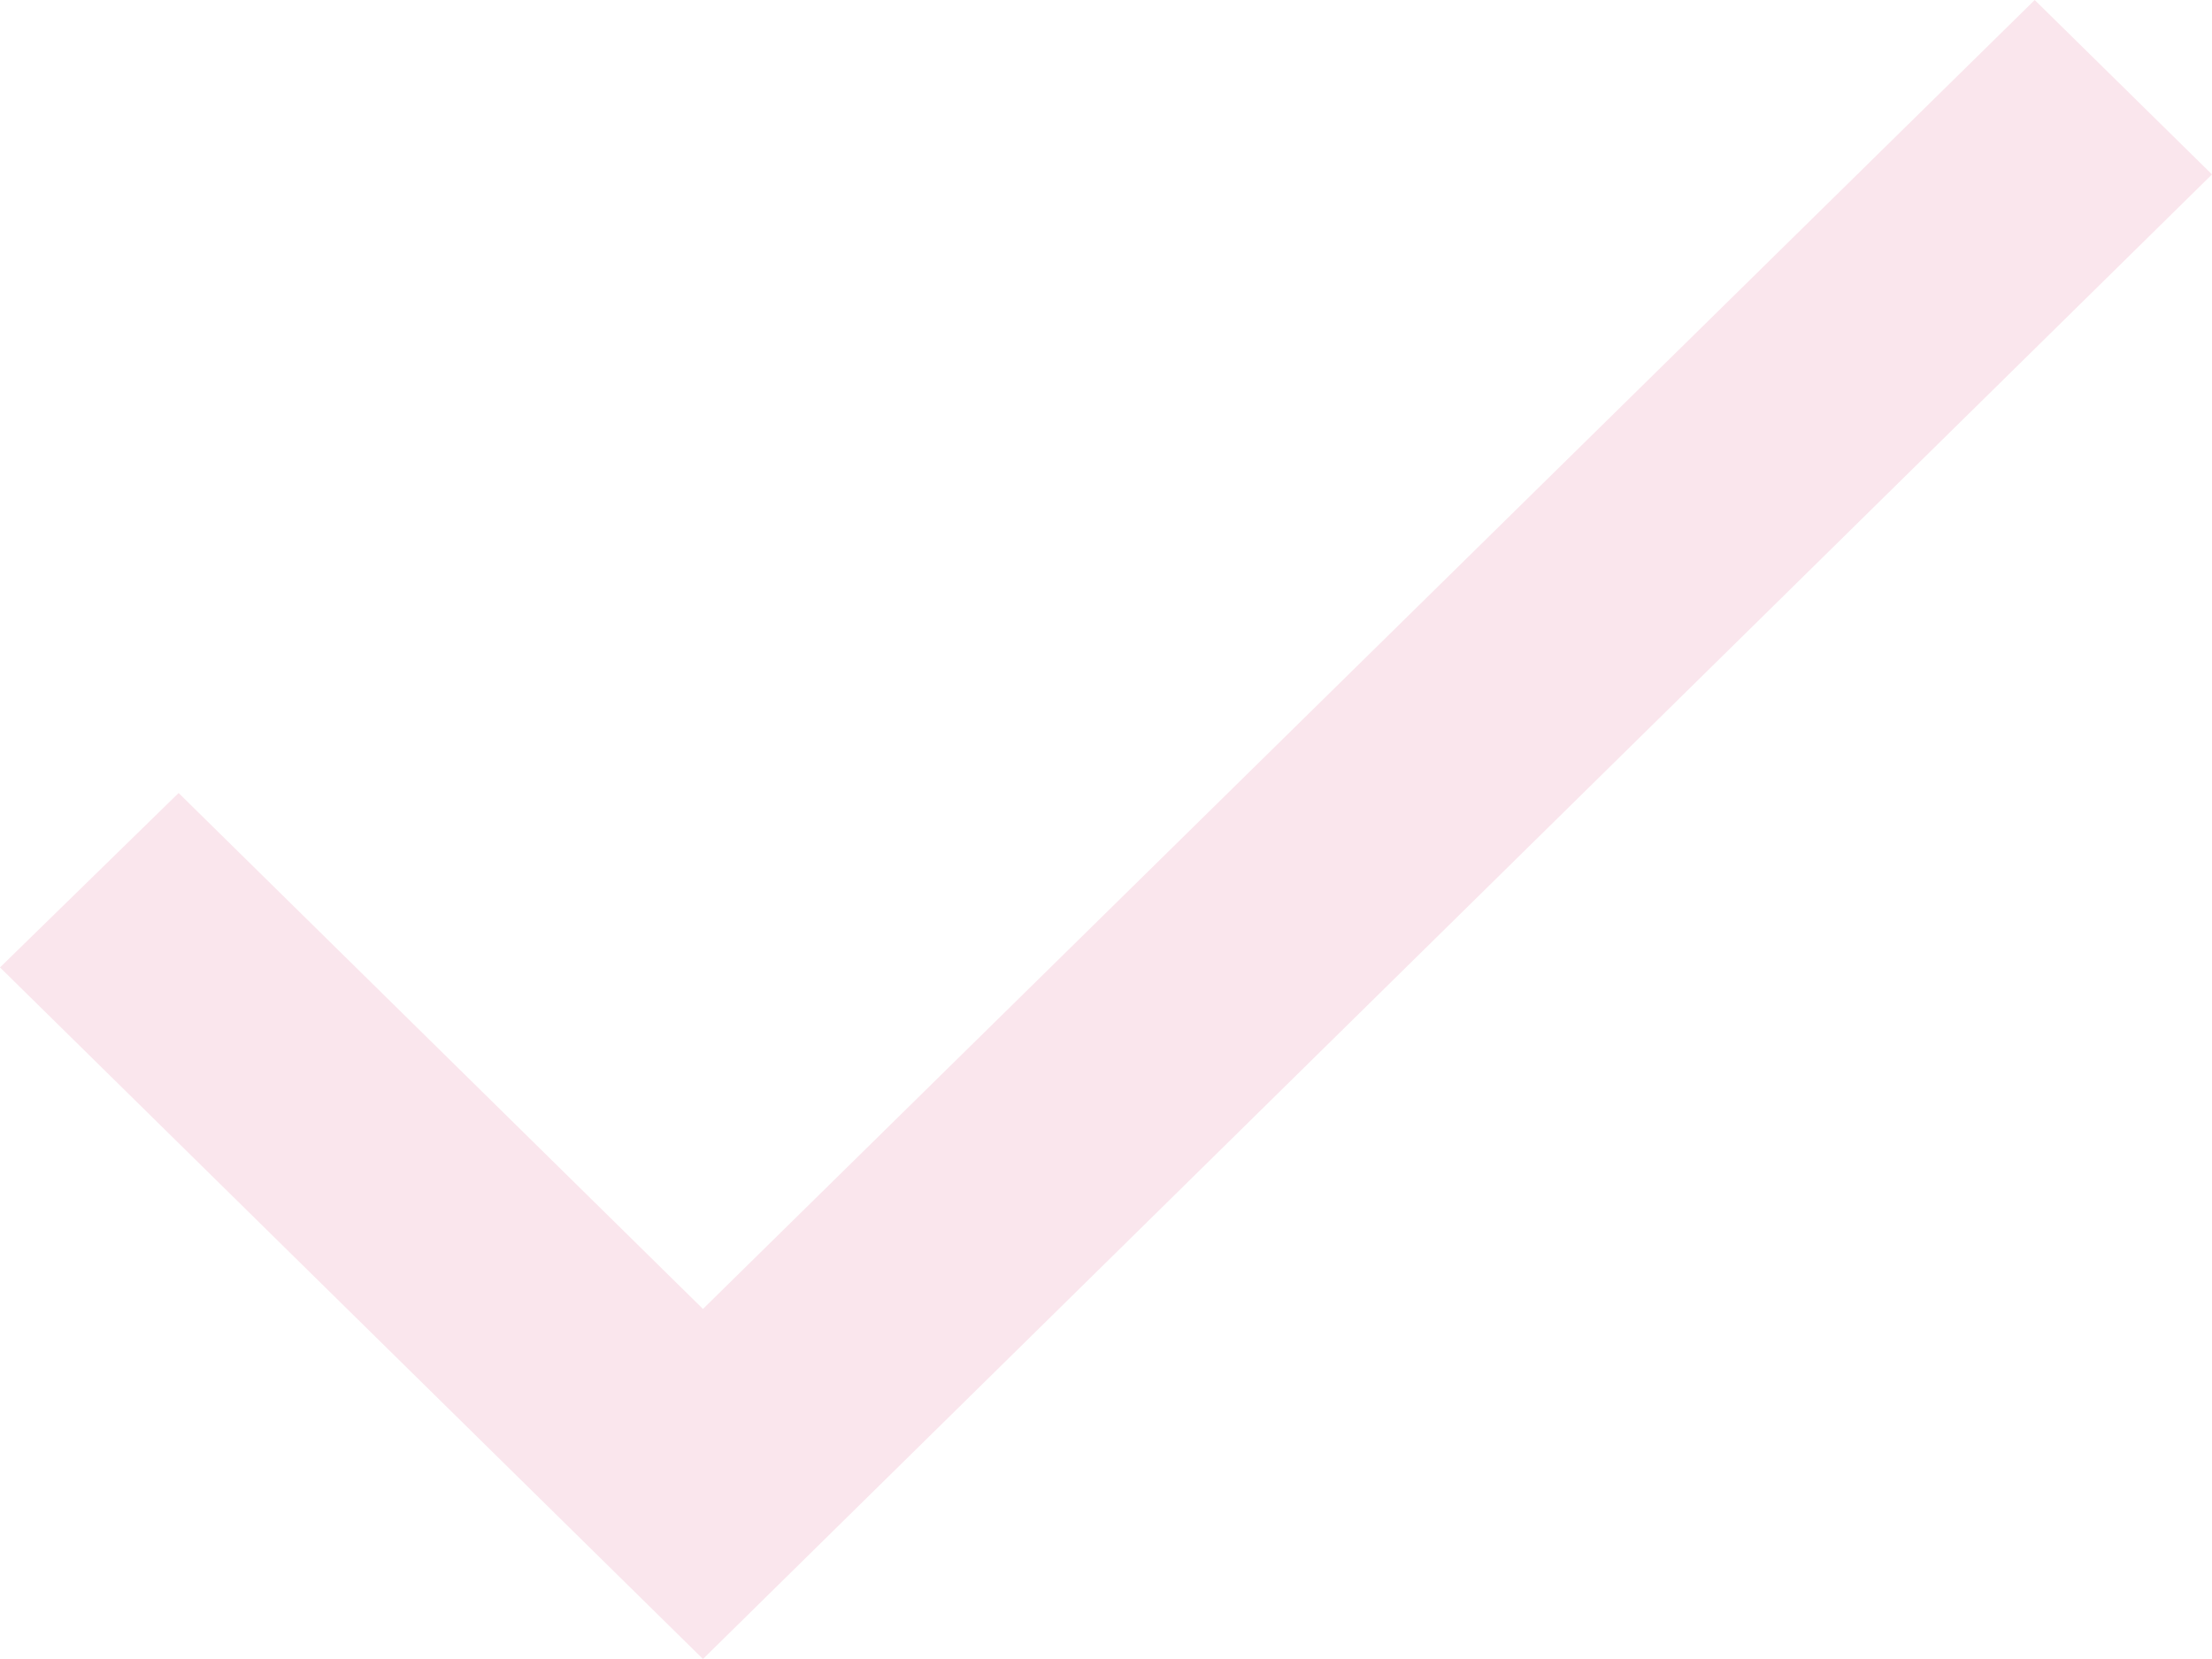
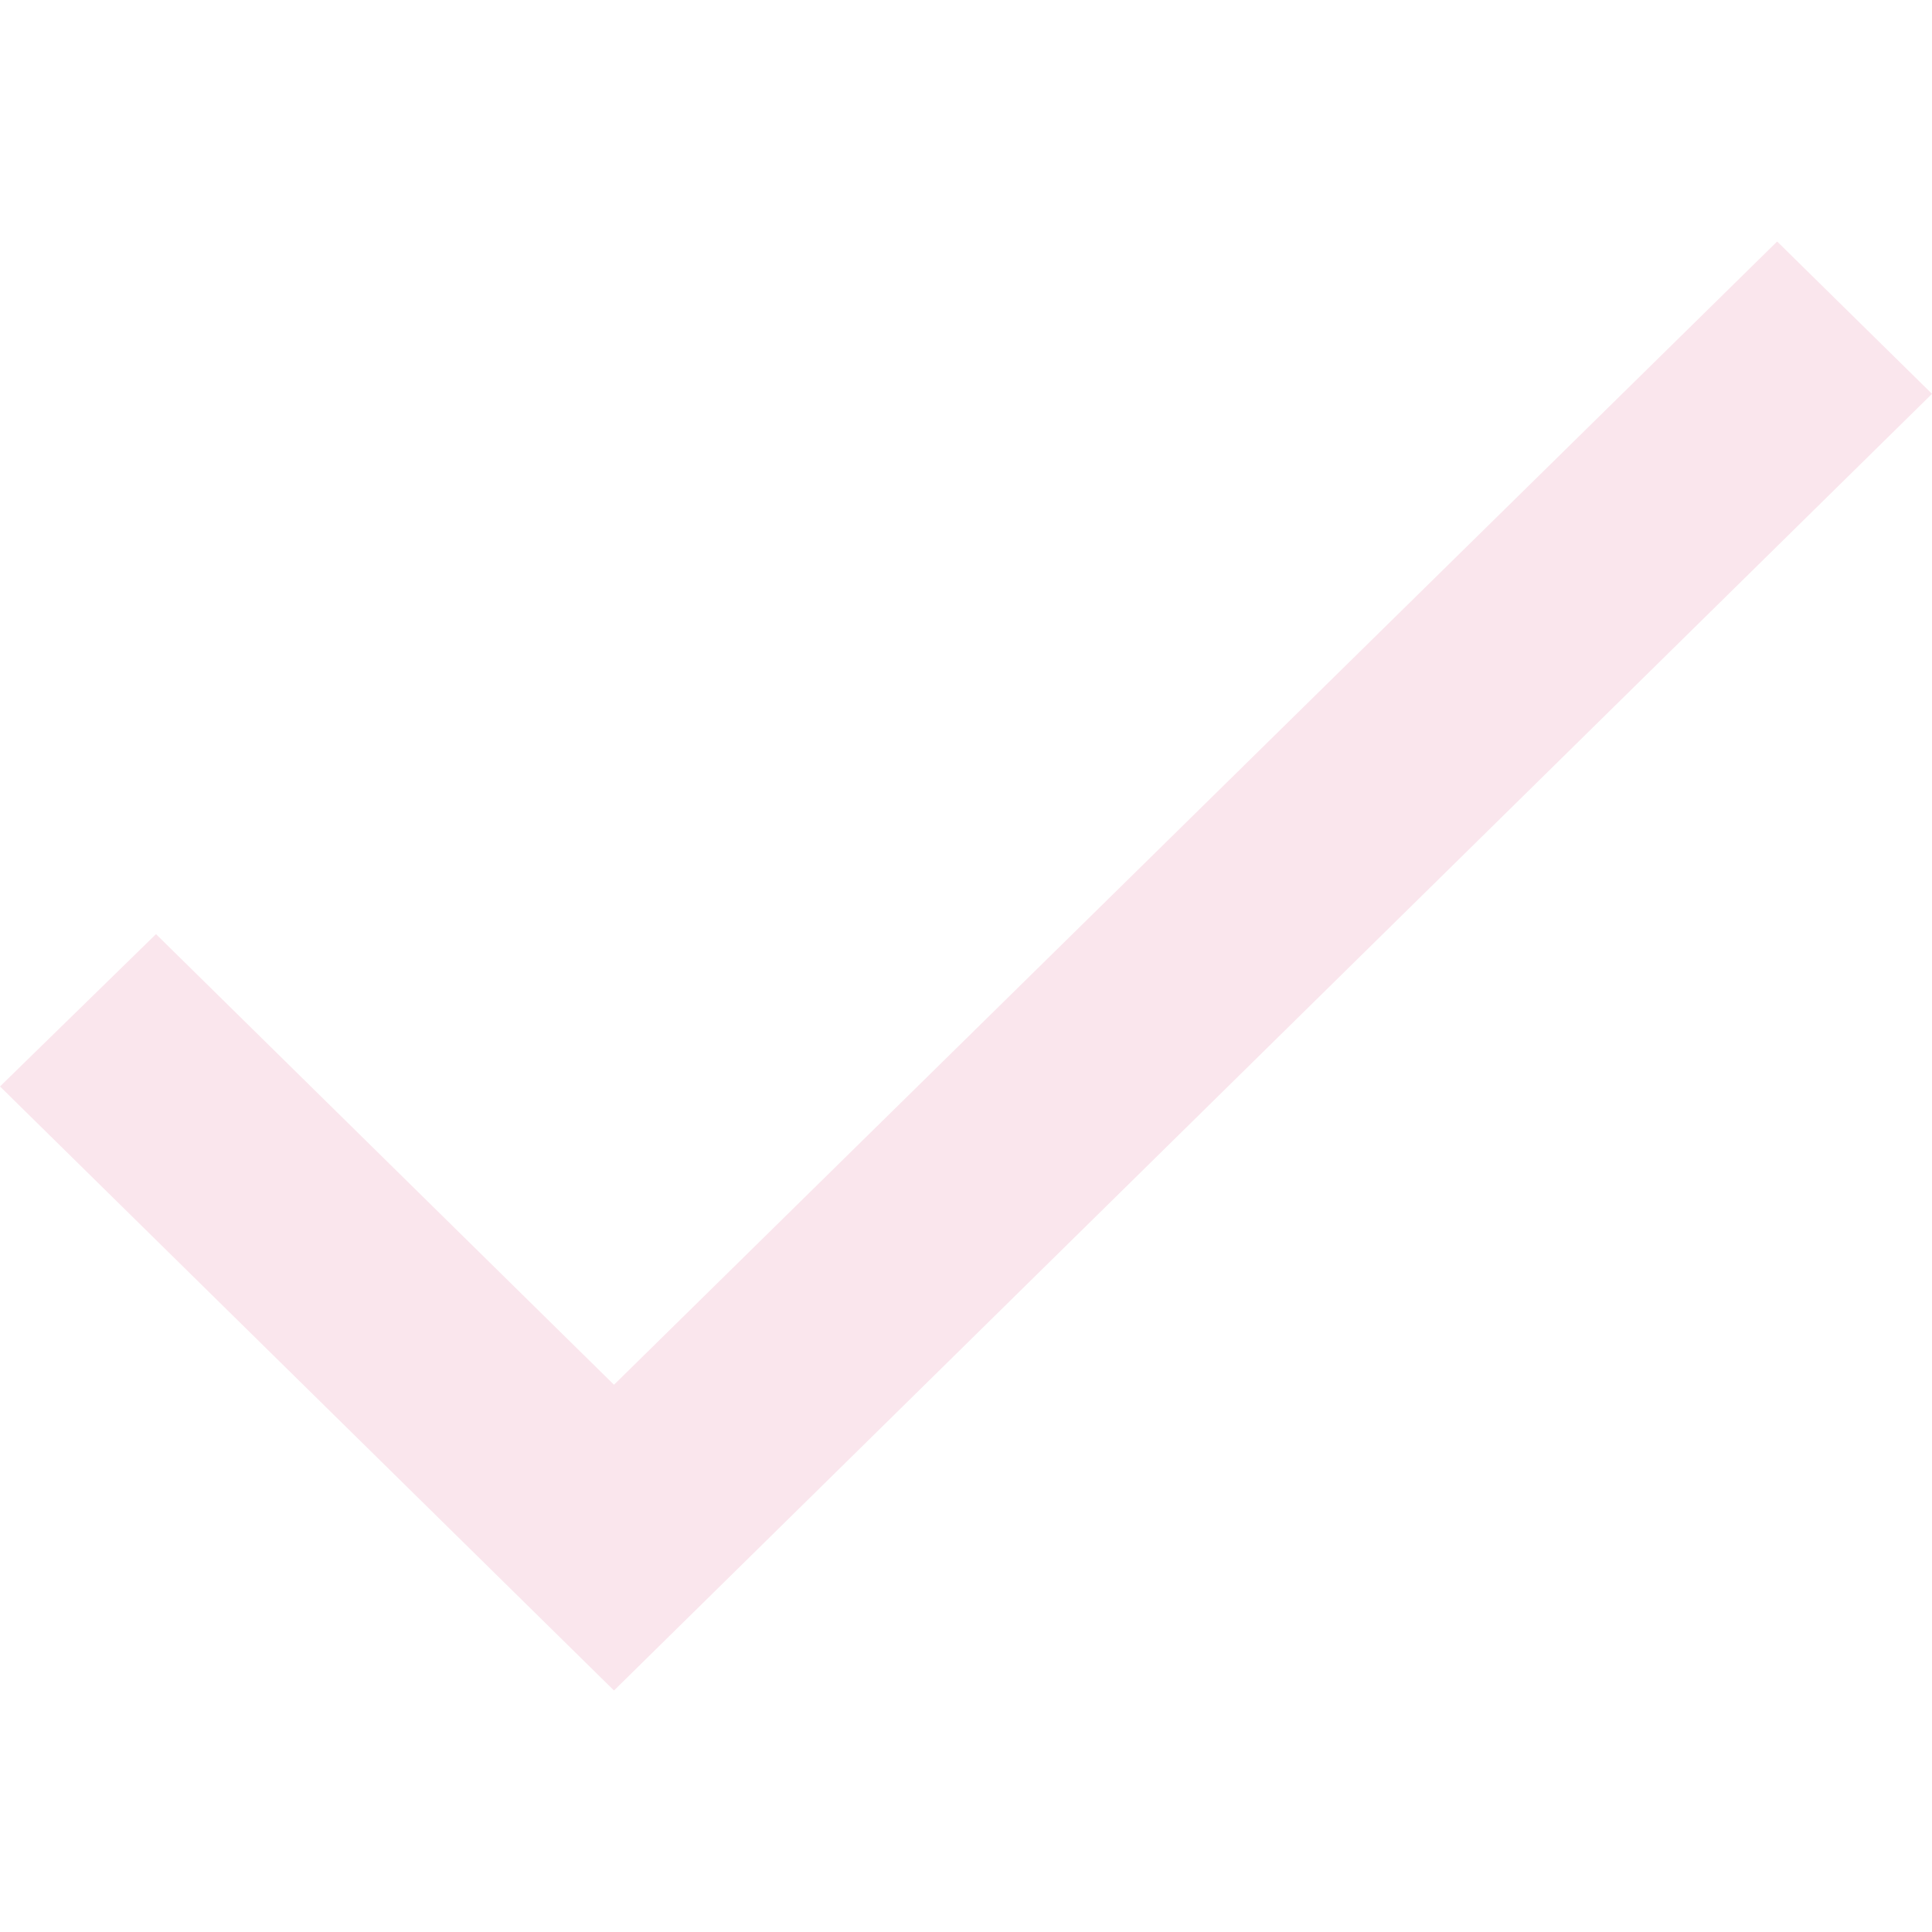
- <svg xmlns="http://www.w3.org/2000/svg" width="20" height="15" viewBox="0 0 20 15" fill="none">
-   <path d="M6.356 11.835L1.615 7.17L0 8.747L6.356 15L20 1.577L18.397 0L6.356 11.835Z" fill="#FAE6ED" />
+ <svg xmlns="http://www.w3.org/2000/svg" width="16" height="16" viewBox="0 0 16 16" fill="none">
+   <g transform="translate(0 2) scale(0.8)">
+     <path d="M6.356 11.835L1.615 7.17L0 8.747L6.356 15L20 1.577L18.397 0L6.356 11.835Z" fill="#FAE6ED" />
+   </g>
</svg>
